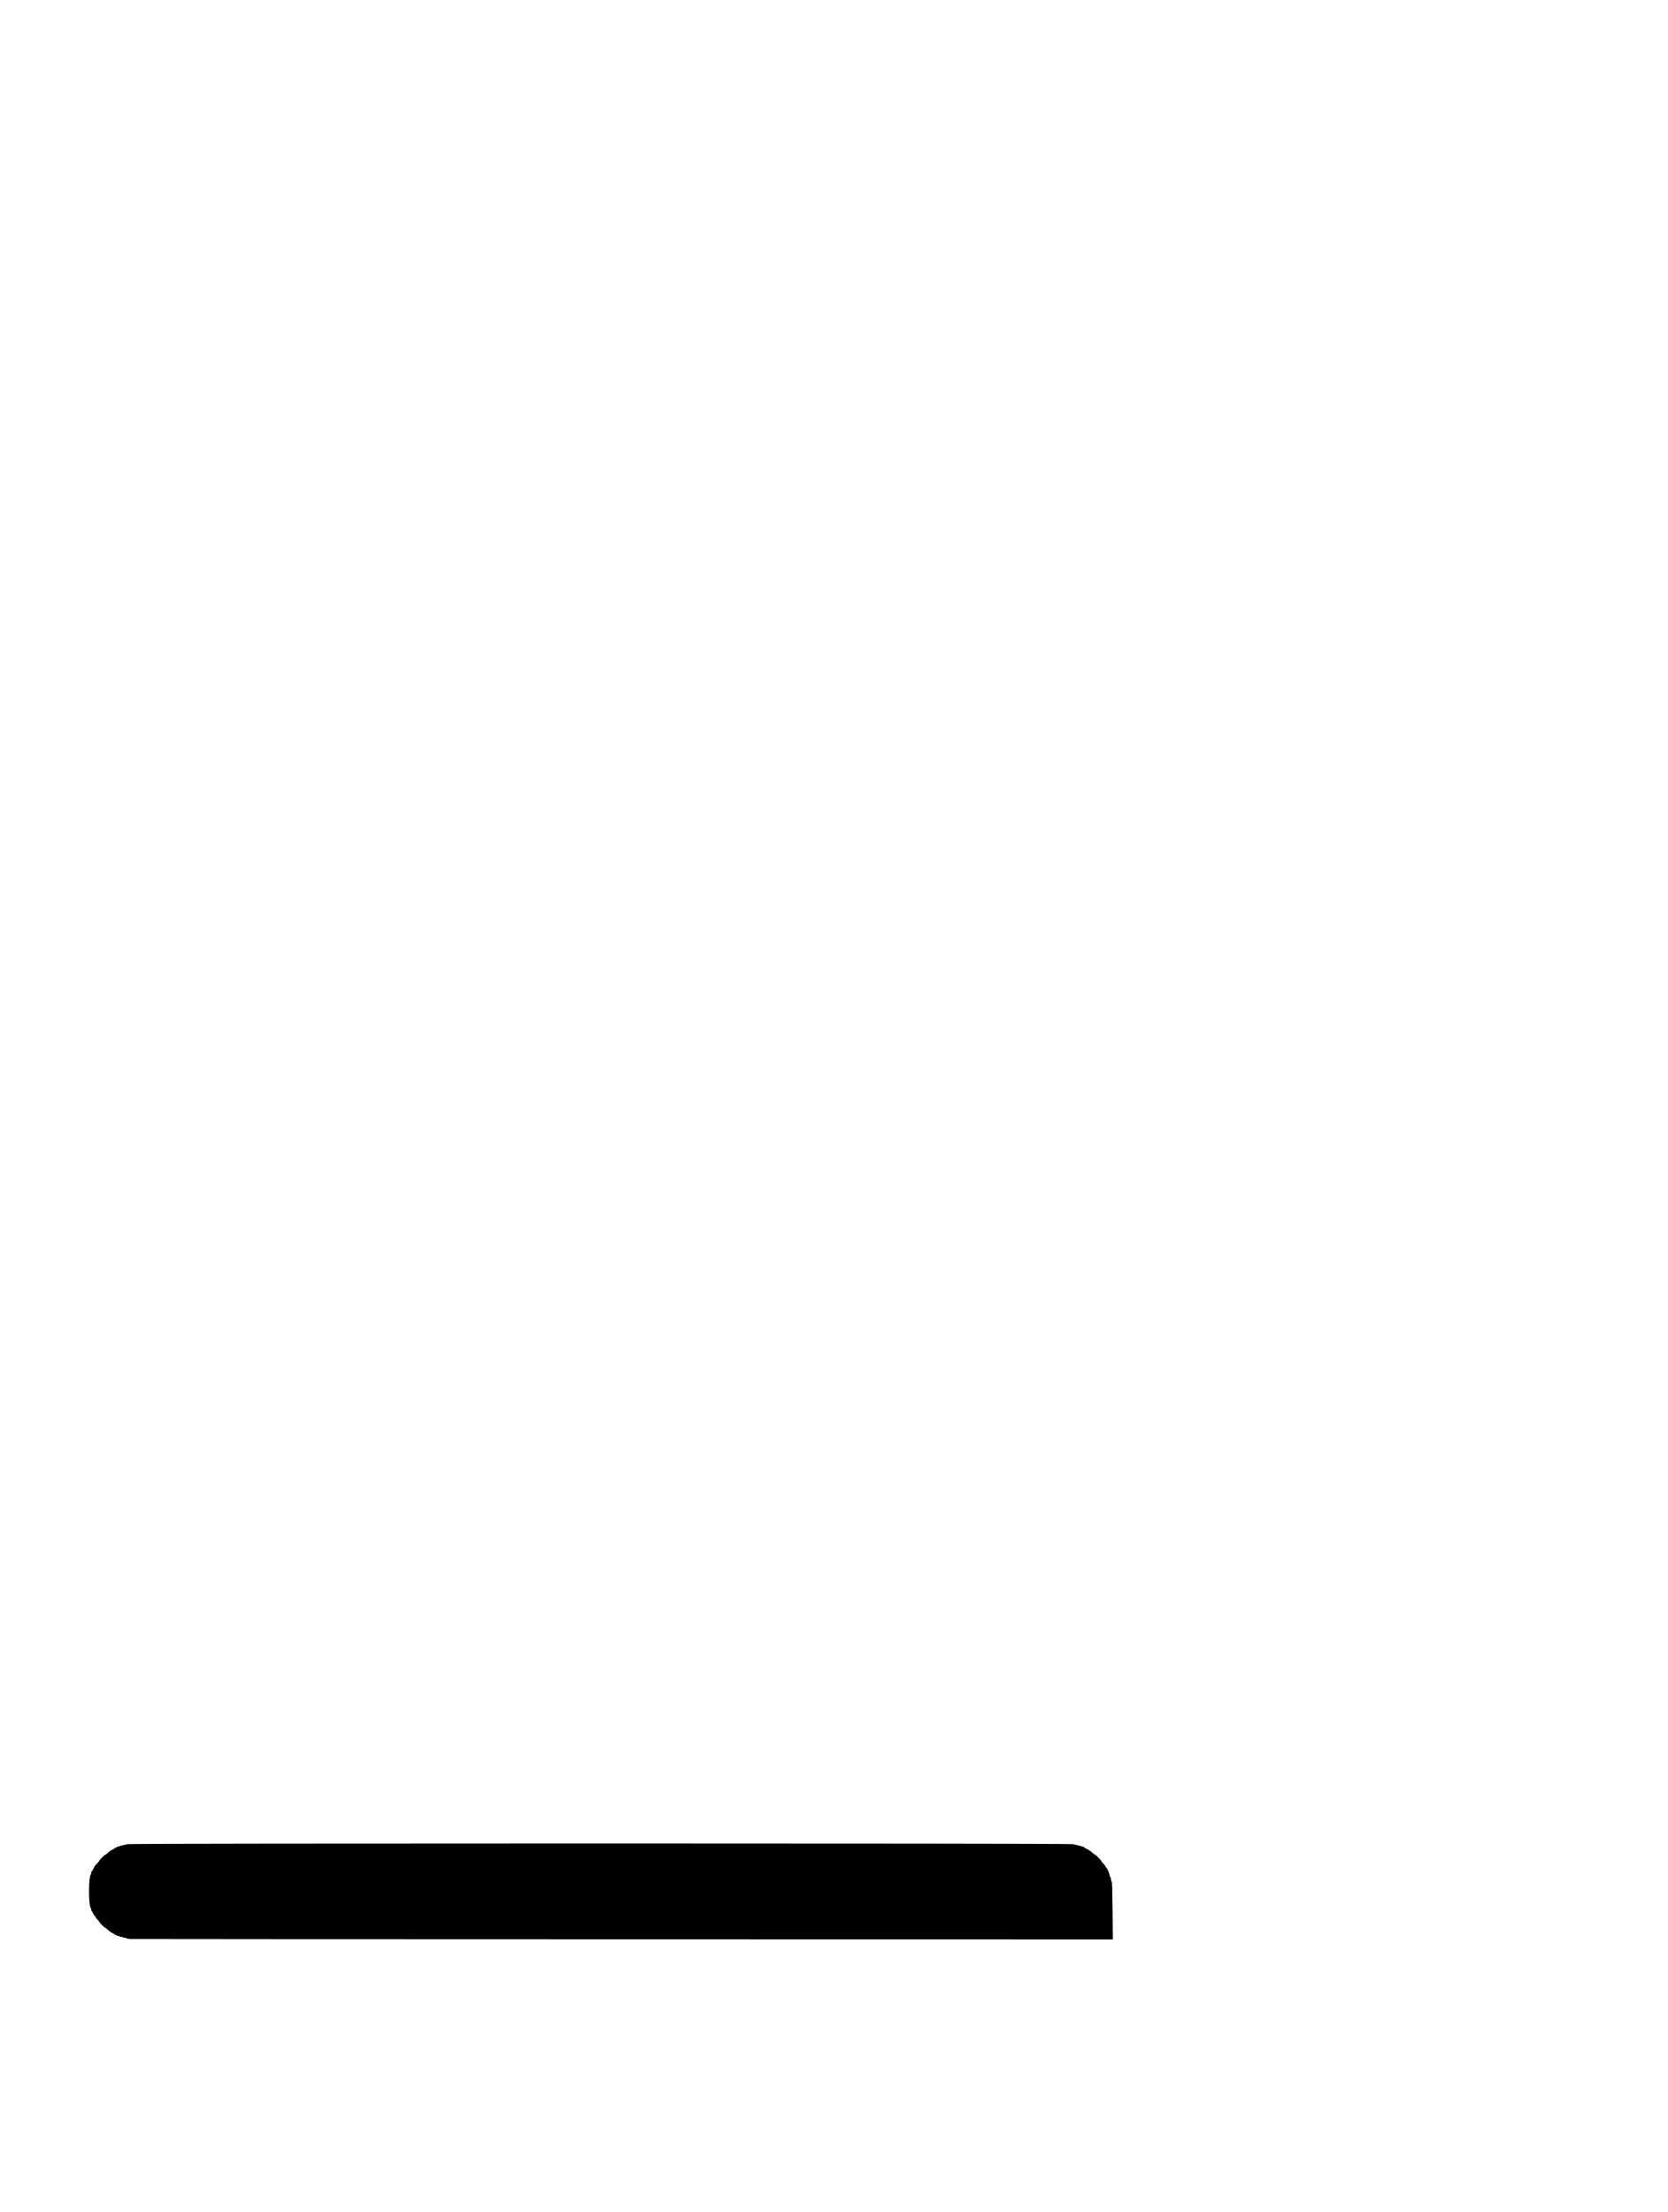
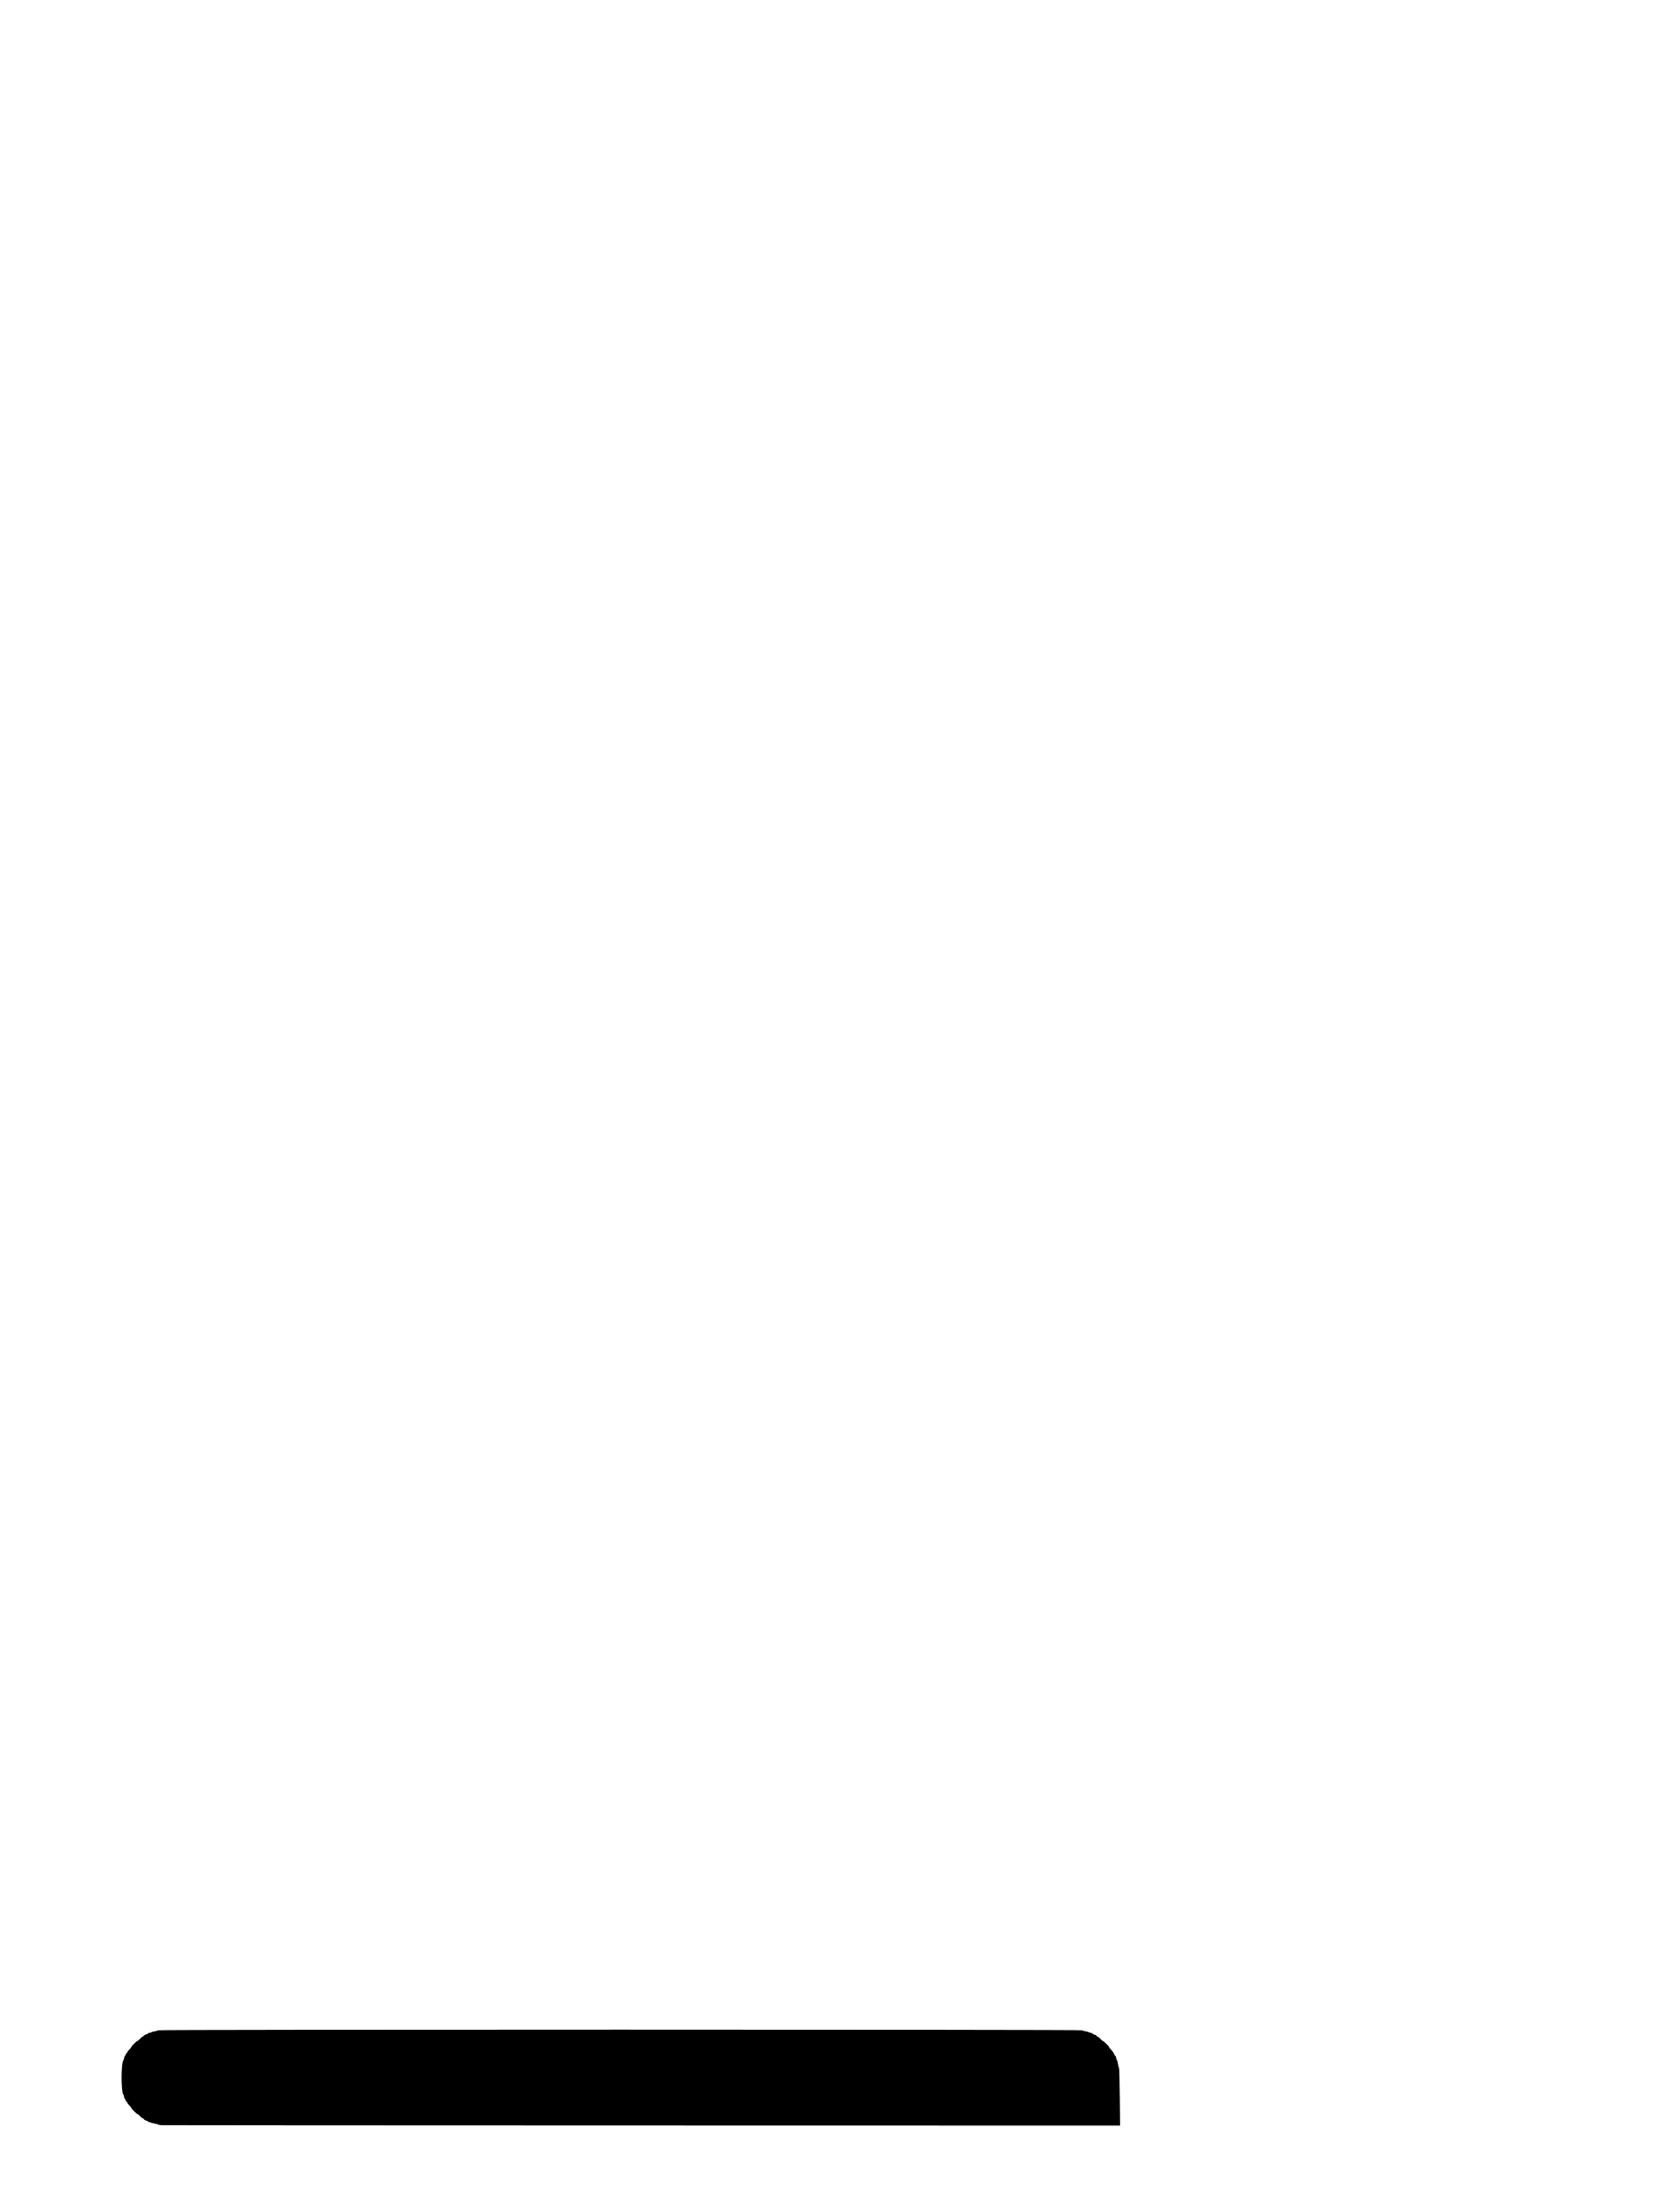
<svg xmlns="http://www.w3.org/2000/svg" width="2895" height="3840" viewBox="0 0 765.969 1016" version="1.1" id="svg1" xml:space="preserve">
  <defs id="defs1" />
  <g id="layer1">
-     <path style="fill:#000000" d="m 59.71,890.604 c -0.91,-0.052 -1.654,-0.207 -1.654,-0.346 0,-0.139 -0.417,-0.252 -0.926,-0.252 -0.509,0 -0.926,-0.127 -0.926,-0.282 0,-0.158 -0.224,-0.211 -0.507,-0.122 -0.279,0.088 -0.583,0.037 -0.677,-0.114 -0.094,-0.151 -0.461,-0.275 -0.816,-0.275 -0.355,0 -0.646,-0.119 -0.646,-0.265 0,-0.146 -0.238,-0.265 -0.529,-0.265 -0.291,0 -0.529,-0.105 -0.529,-0.234 0,-0.129 -0.208,-0.309 -0.463,-0.401 -0.825,-0.298 -1.678,-0.873 -2.548,-1.715 -0.468,-0.454 -0.969,-0.825 -1.113,-0.825 -0.32,0 -2.756,-2.44 -2.756,-2.76 0,-0.126 -0.417,-0.633 -0.926,-1.128 -0.509,-0.495 -0.926,-1.072 -0.926,-1.284 0,-0.211 -0.119,-0.384 -0.265,-0.384 -0.146,0 -0.472,-0.476 -0.724,-1.058 -0.252,-0.582 -0.549,-1.058 -0.661,-1.058 -0.111,0 -0.202,-0.274 -0.202,-0.609 0,-0.335 -0.112,-0.722 -0.249,-0.86 -1.065,-1.075 -1.065,-14.245 0,-15.319 0.137,-0.138 0.249,-0.525 0.249,-0.86 0,-0.335 0.091,-0.609 0.202,-0.609 0.111,0 0.409,-0.446 0.663,-0.992 0.621,-1.339 0.968,-1.836 1.979,-2.839 0.473,-0.469 0.86,-0.964 0.86,-1.101 0,-0.318 2.453,-2.741 2.775,-2.741 0.134,0 0.626,-0.371 1.094,-0.825 0.869,-0.843 1.723,-1.417 2.548,-1.715 0.255,-0.092 0.463,-0.273 0.463,-0.401 0,-0.129 0.238,-0.234 0.529,-0.234 0.291,0 0.529,-0.119 0.529,-0.265 0,-0.146 0.291,-0.265 0.646,-0.265 0.355,0 0.726,-0.129 0.824,-0.288 0.098,-0.158 0.402,-0.229 0.677,-0.157 0.275,0.072 0.499,0.023 0.499,-0.109 0,-0.132 0.407,-0.24 0.904,-0.24 0.497,0 0.954,-0.149 1.014,-0.331 0.162,-0.487 434.945,-0.487 435.107,0 0.061,0.182 0.517,0.331 1.014,0.331 0.497,0 0.904,0.108 0.904,0.24 0,0.132 0.225,0.181 0.499,0.109 0.275,-0.072 0.579,-10e-4 0.677,0.157 0.098,0.158 0.468,0.288 0.824,0.288 0.355,0 0.646,0.091 0.646,0.202 0,0.111 0.446,0.409 0.992,0.663 1.348,0.626 1.869,0.973 2.966,1.977 0.515,0.472 1.035,0.859 1.154,0.86 0.326,0.003 2.822,2.473 2.824,2.795 7.8e-4,0.153 0.418,0.683 0.927,1.176 0.509,0.494 0.926,1.047 0.926,1.229 0,0.182 0.149,0.427 0.331,0.543 0.518,0.331 1.507,2.408 1.689,3.546 0.091,0.567 0.269,1.031 0.396,1.031 0.127,0 0.231,0.407 0.231,0.904 0,0.497 0.136,0.949 0.302,1.005 0.219,0.073 0.339,3.762 0.435,13.384 l 0.132,13.283 -224.867,-0.051 c -123.677,-0.028 -225.612,-0.093 -226.521,-0.145 z" id="path3" />
+     <path style="fill:#000000" d="m 74.149,976.117 c -0.91,-0.052 -1.654,-0.207 -1.654,-0.346 0,-0.139 -0.417,-0.252 -0.926,-0.252 -0.509,0 -0.926,-0.108 -0.926,-0.24 0,-0.132 -0.225,-0.181 -0.499,-0.109 -0.275,0.072 -0.579,10e-4 -0.677,-0.157 -0.098,-0.158 -0.468,-0.288 -0.824,-0.288 -0.355,0 -0.646,-0.11 -0.646,-0.244 0,-0.134 -0.363,-0.323 -0.806,-0.421 -0.444,-0.097 -0.948,-0.405 -1.122,-0.682 -0.174,-0.278 -0.469,-0.505 -0.657,-0.505 -0.188,0 -0.707,-0.417 -1.154,-0.926 -0.447,-0.509 -0.928,-0.926 -1.069,-0.926 -0.37,0 -2.864,-2.412 -2.864,-2.77 0,-0.166 -0.417,-0.705 -0.926,-1.199 -0.509,-0.494 -0.926,-1.057 -0.926,-1.251 0,-0.194 -0.179,-0.422 -0.397,-0.506 -0.218,-0.084 -0.397,-0.378 -0.397,-0.653 0,-0.275 -0.118,-0.501 -0.261,-0.501 -0.144,0 -0.338,-0.476 -0.431,-1.058 -0.093,-0.582 -0.259,-1.058 -0.368,-1.058 -0.383,0 -0.792,-4.028 -0.792,-7.805 0,-3.777 0.409,-7.805 0.792,-7.805 0.109,0 0.275,-0.476 0.368,-1.058 0.093,-0.582 0.287,-1.058 0.431,-1.058 0.144,0 0.261,-0.225 0.261,-0.501 0,-0.275 0.179,-0.569 0.397,-0.653 0.218,-0.084 0.397,-0.311 0.397,-0.506 0,-0.194 0.417,-0.757 0.926,-1.251 0.509,-0.494 0.926,-1.028 0.926,-1.186 0,-0.377 2.443,-2.782 2.826,-2.782 0.162,0 0.66,-0.417 1.107,-0.926 0.447,-0.509 0.917,-0.926 1.045,-0.926 0.127,0 0.441,-0.231 0.697,-0.514 0.256,-0.283 0.81,-0.59 1.232,-0.682 0.421,-0.093 0.766,-0.278 0.766,-0.412 0,-0.134 0.274,-0.244 0.609,-0.244 0.335,0 0.726,-0.118 0.871,-0.262 0.144,-0.144 0.853,-0.341 1.574,-0.438 0.722,-0.097 1.397,-0.306 1.501,-0.466 0.269,-0.414 424.274,-0.414 424.543,0 0.104,0.16 0.779,0.369 1.501,0.466 0.722,0.097 1.43,0.293 1.574,0.438 0.144,0.144 0.536,0.262 0.871,0.262 0.335,0 0.609,0.119 0.609,0.265 0,0.146 0.179,0.265 0.397,0.265 0.218,0 0.397,0.115 0.397,0.256 0,0.141 0.171,0.191 0.381,0.11 0.216,-0.083 0.53,0.092 0.725,0.405 0.189,0.303 0.498,0.551 0.686,0.551 0.188,0 0.707,0.417 1.154,0.926 0.447,0.509 0.928,0.926 1.069,0.926 0.336,0 2.861,2.439 2.863,2.766 7.8e-4,0.139 0.373,0.635 0.826,1.103 0.843,0.869 1.417,1.723 1.715,2.548 0.092,0.255 0.271,0.463 0.398,0.463 0.127,0 0.307,0.476 0.4,1.058 0.093,0.582 0.265,1.058 0.381,1.058 0.116,0 0.296,0.685 0.399,1.521 0.103,0.837 0.307,1.598 0.454,1.693 0.171,0.11 0.314,4.952 0.399,13.428 l 0.132,13.256 -219.311,-0.051 c -120.621,-0.028 -220.055,-0.093 -220.965,-0.145 z" id="path4" />
  </g>
</svg>
